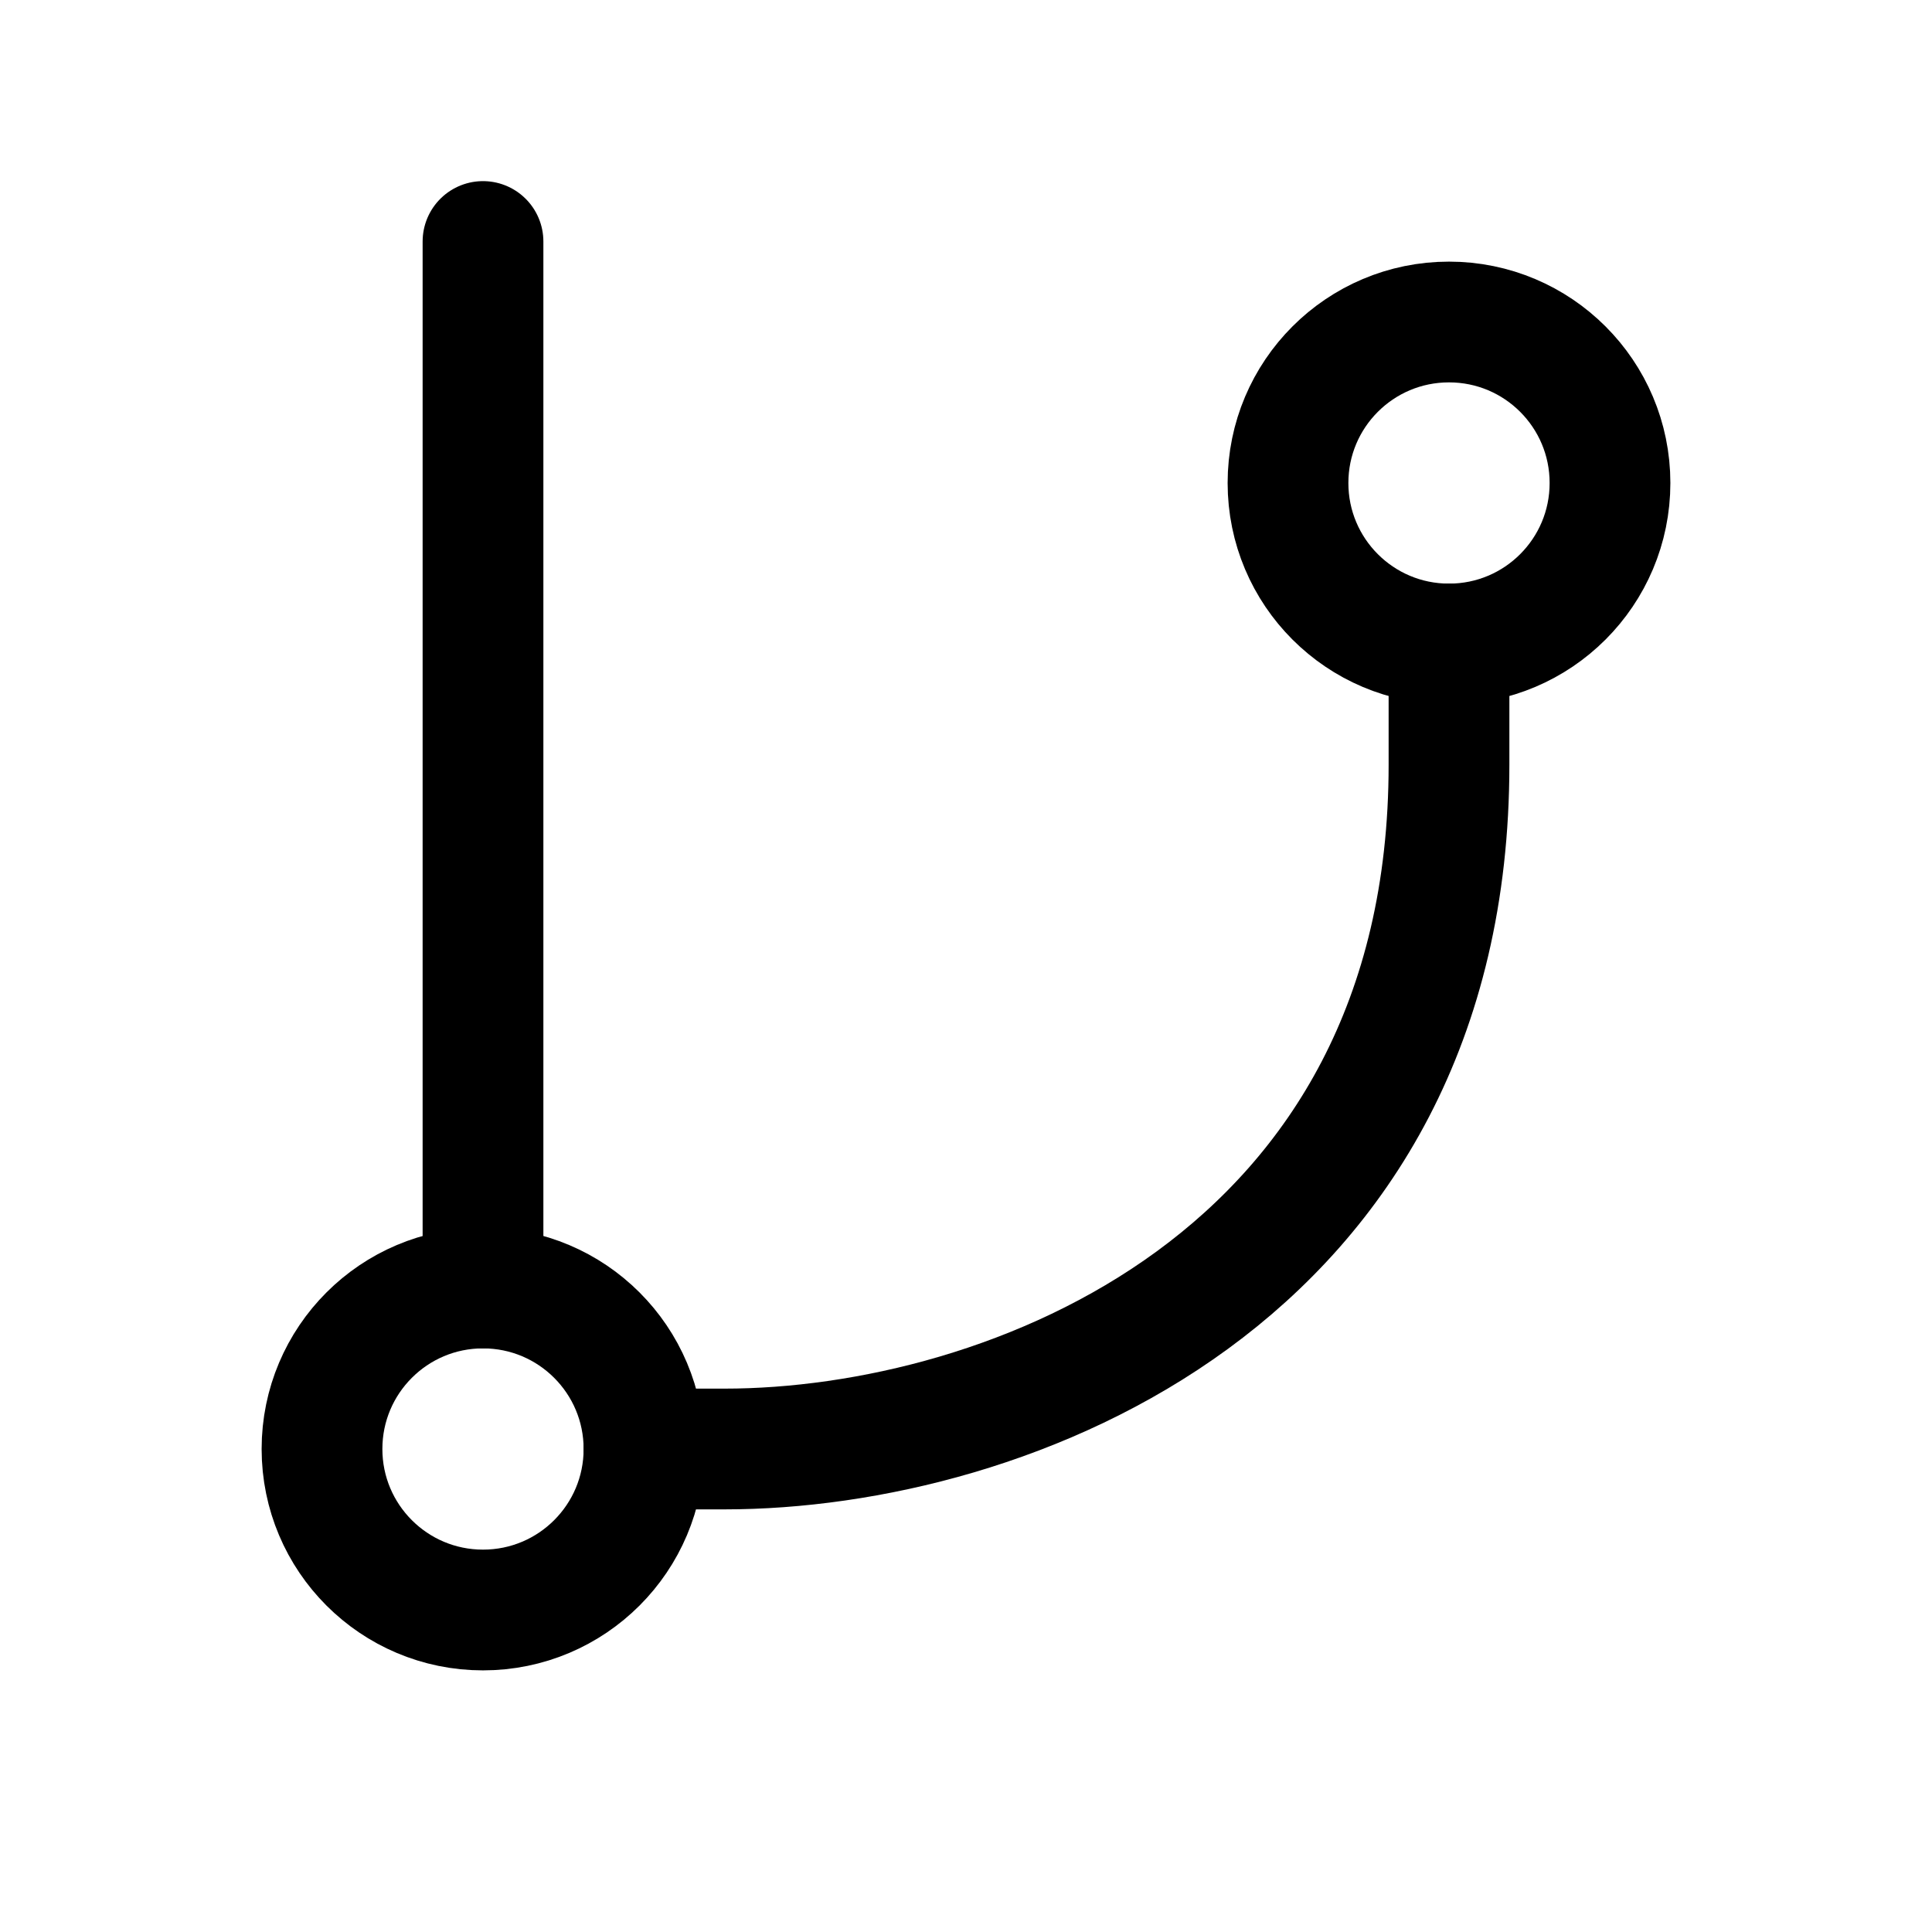
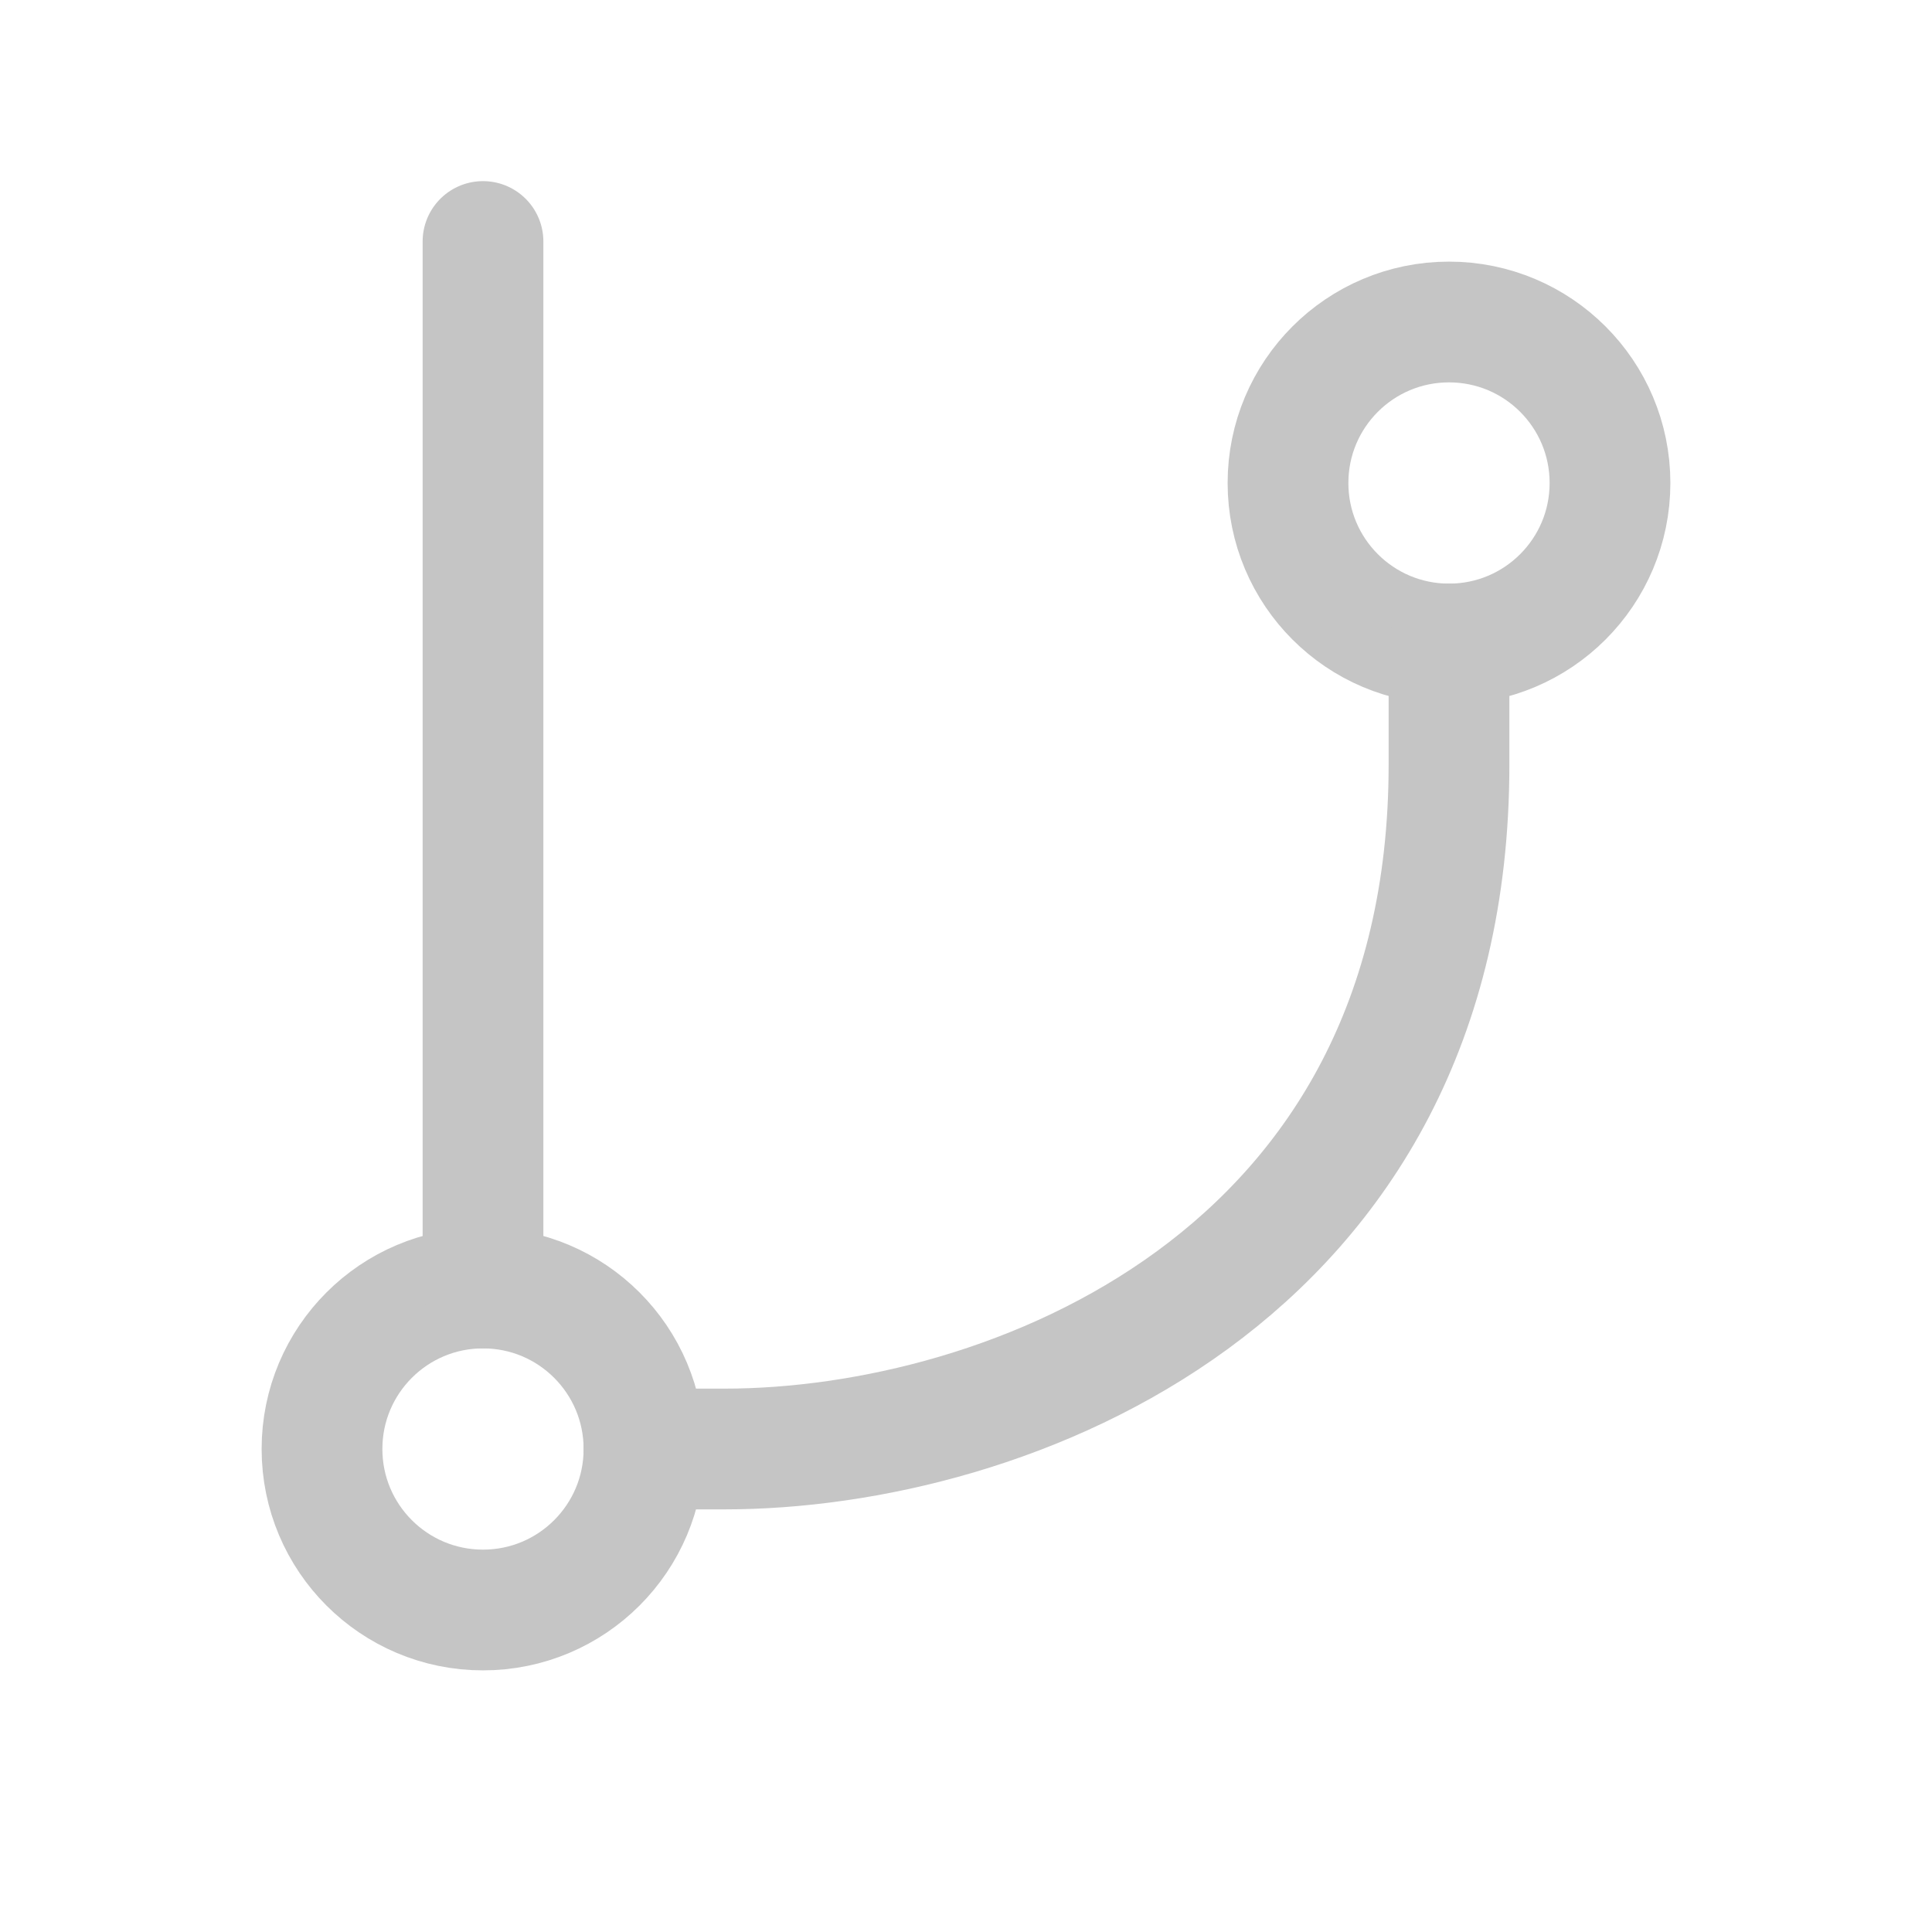
- <svg xmlns="http://www.w3.org/2000/svg" width="24px" height="24px" viewBox="0 0 24 24" stroke-width="1.5" fill="none" color="#000000">
-   <path d="M18 8C19.105 8 20 7.105 20 6C20 4.895 19.105 4 18 4C16.895 4 16 4.895 16 6C16 7.105 16.895 8 18 8Z" stroke="#000000" stroke-width="1.5" stroke-linecap="round" stroke-linejoin="round" />
-   <path d="M6 20C7.105 20 8 19.105 8 18C8 16.895 7.105 16 6 16C4.895 16 4 16.895 4 18C4 19.105 4.895 20 6 20Z" stroke="#000000" stroke-width="1.5" stroke-linecap="round" stroke-linejoin="round" />
-   <path d="M6 16V3" stroke="#000000" stroke-width="1.5" stroke-linecap="round" stroke-linejoin="round" />
-   <path d="M8 18H9C12.5 18 18 15.9 18 9.5V8" stroke="#000000" stroke-width="1.5" stroke-linecap="round" stroke-linejoin="round" />
+ <svg xmlns="http://www.w3.org/2000/svg" width="24px" height="24px" viewBox="0 0 24 24" stroke="#c5c5c5" stroke-width="1.5" fill="none">
+   <path d="M18 8C19.105 8 20 7.105 20 6C20 4.895 19.105 4 18 4C16.895 4 16 4.895 16 6C16 7.105 16.895 8 18 8Z" stroke-width="1.5" stroke-linecap="round" stroke-linejoin="round" />
+   <path d="M6 20C7.105 20 8 19.105 8 18C8 16.895 7.105 16 6 16C4.895 16 4 16.895 4 18C4 19.105 4.895 20 6 20Z" stroke-width="1.5" stroke-linecap="round" stroke-linejoin="round" />
+   <path d="M6 16V3" stroke-width="1.5" stroke-linecap="round" stroke-linejoin="round" />
+   <path d="M8 18H9C12.5 18 18 15.9 18 9.5V8" stroke-width="1.5" stroke-linecap="round" stroke-linejoin="round" />
</svg>
